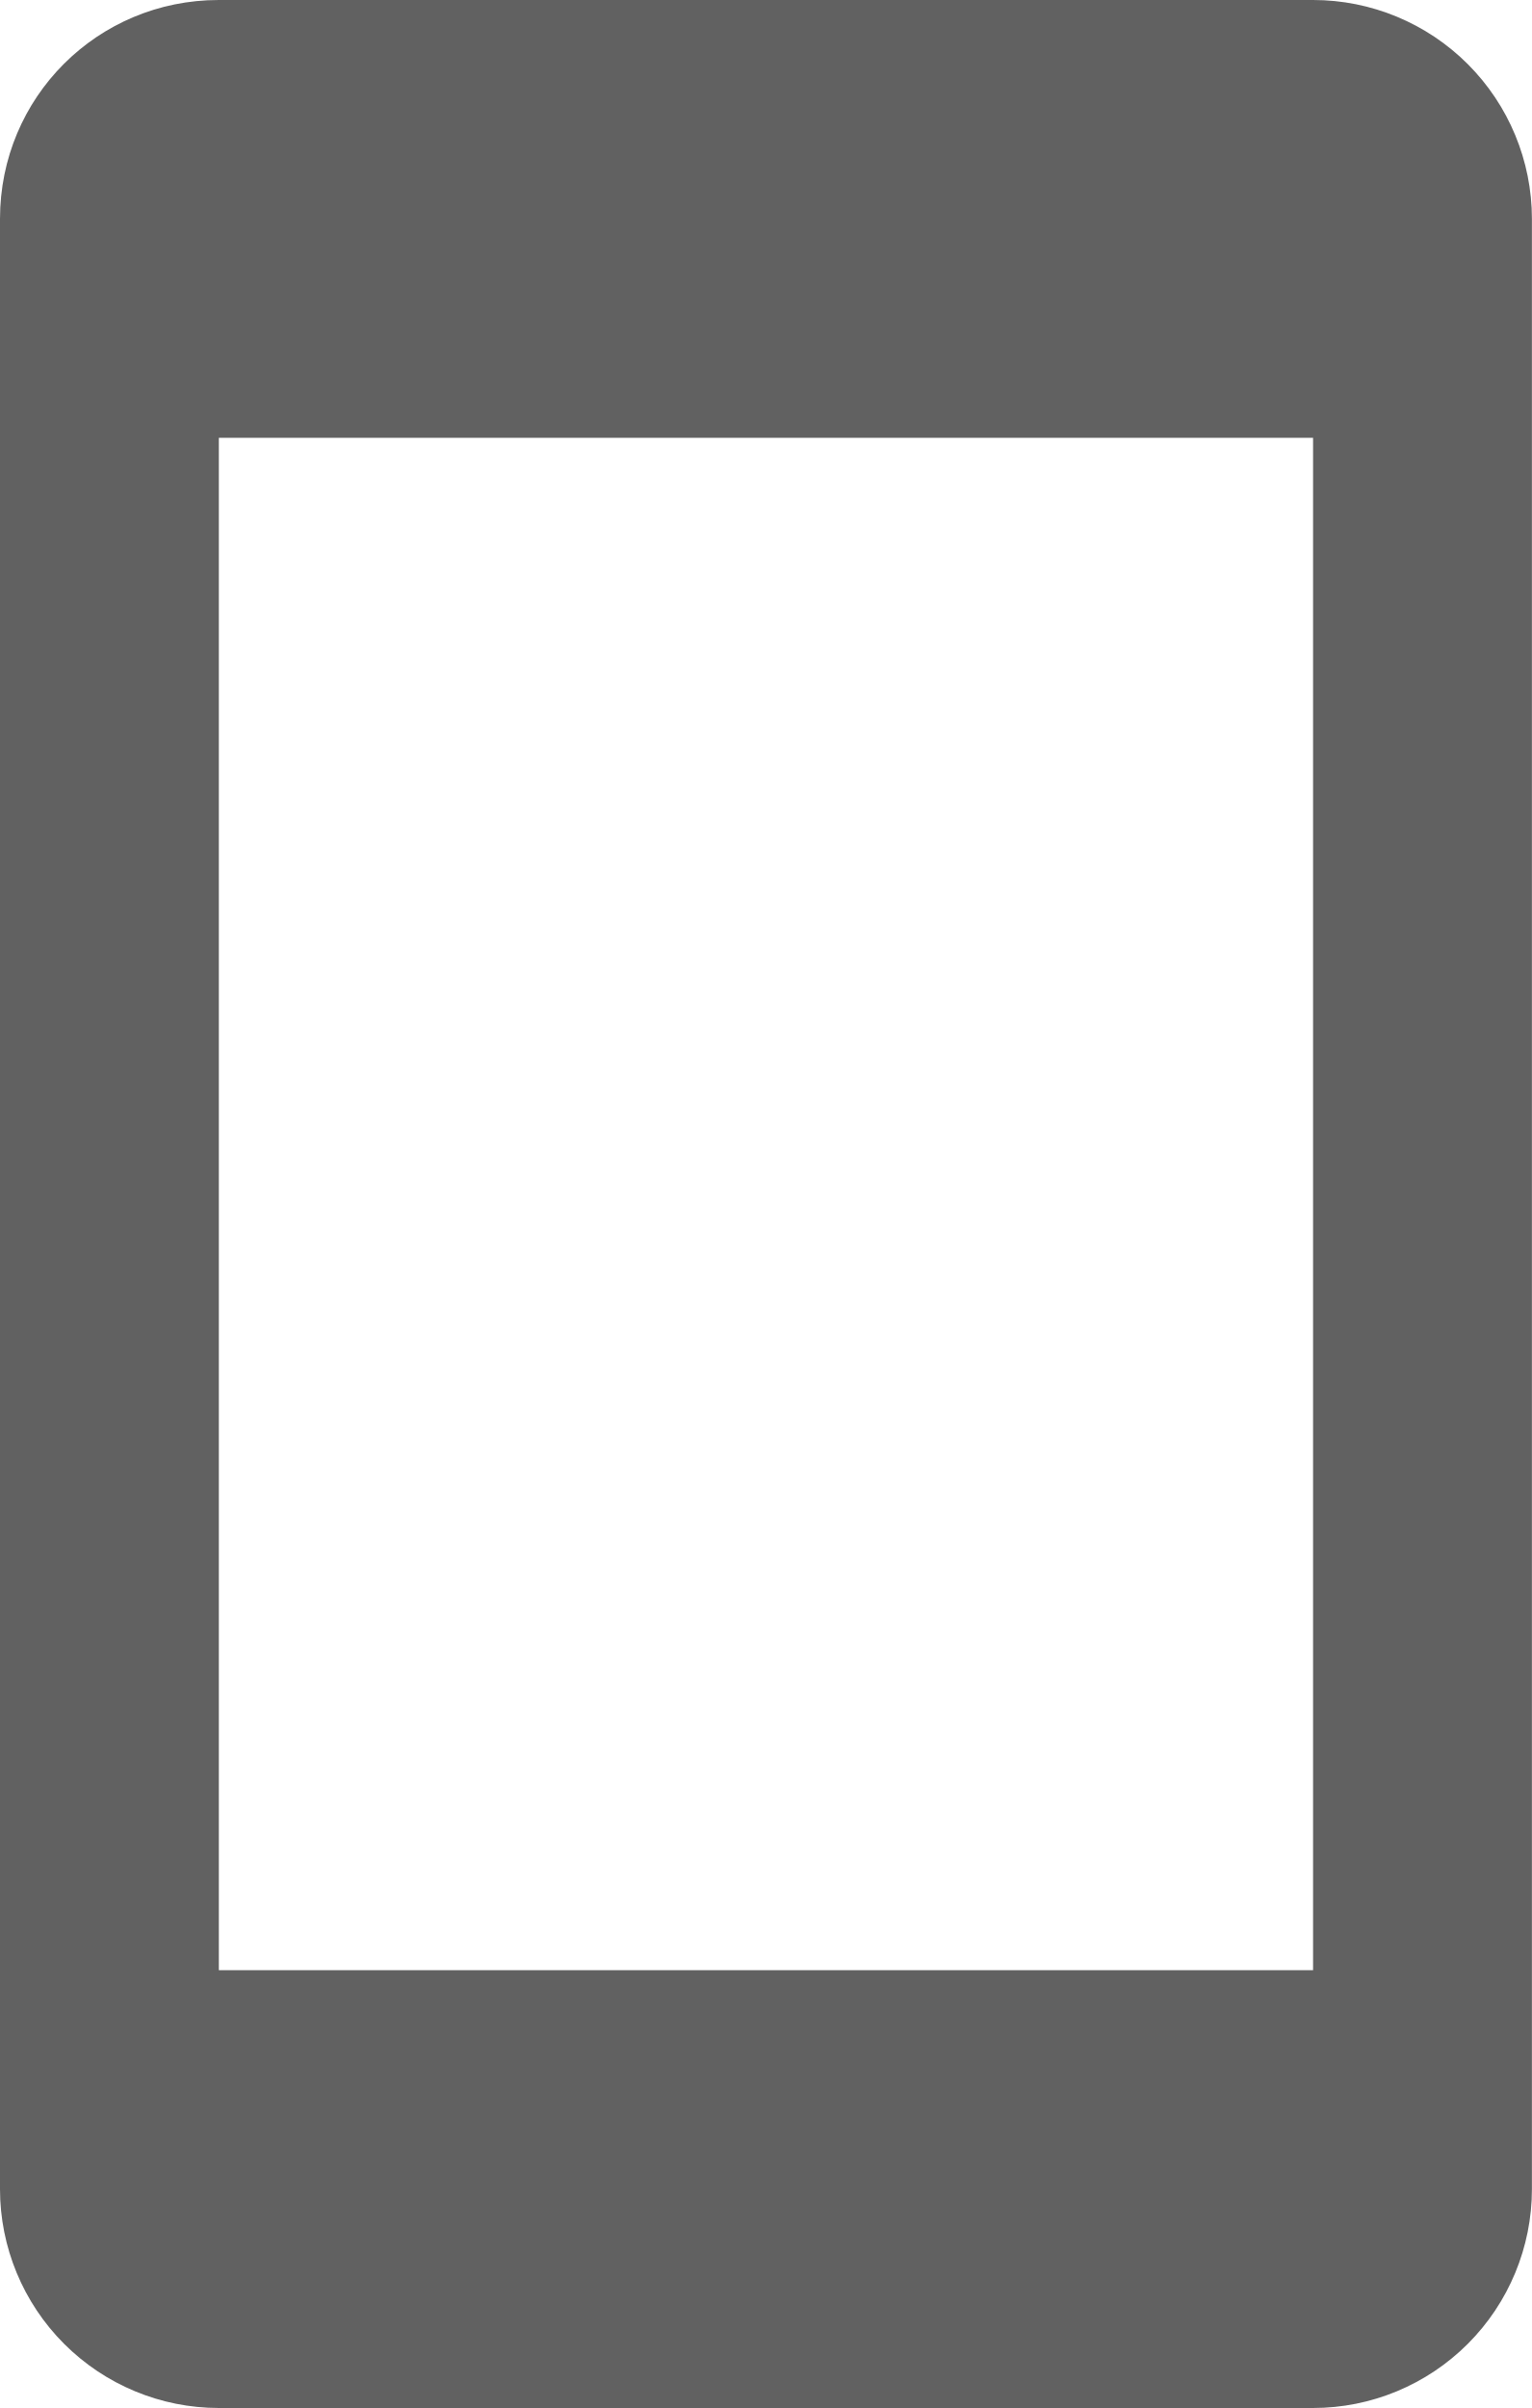
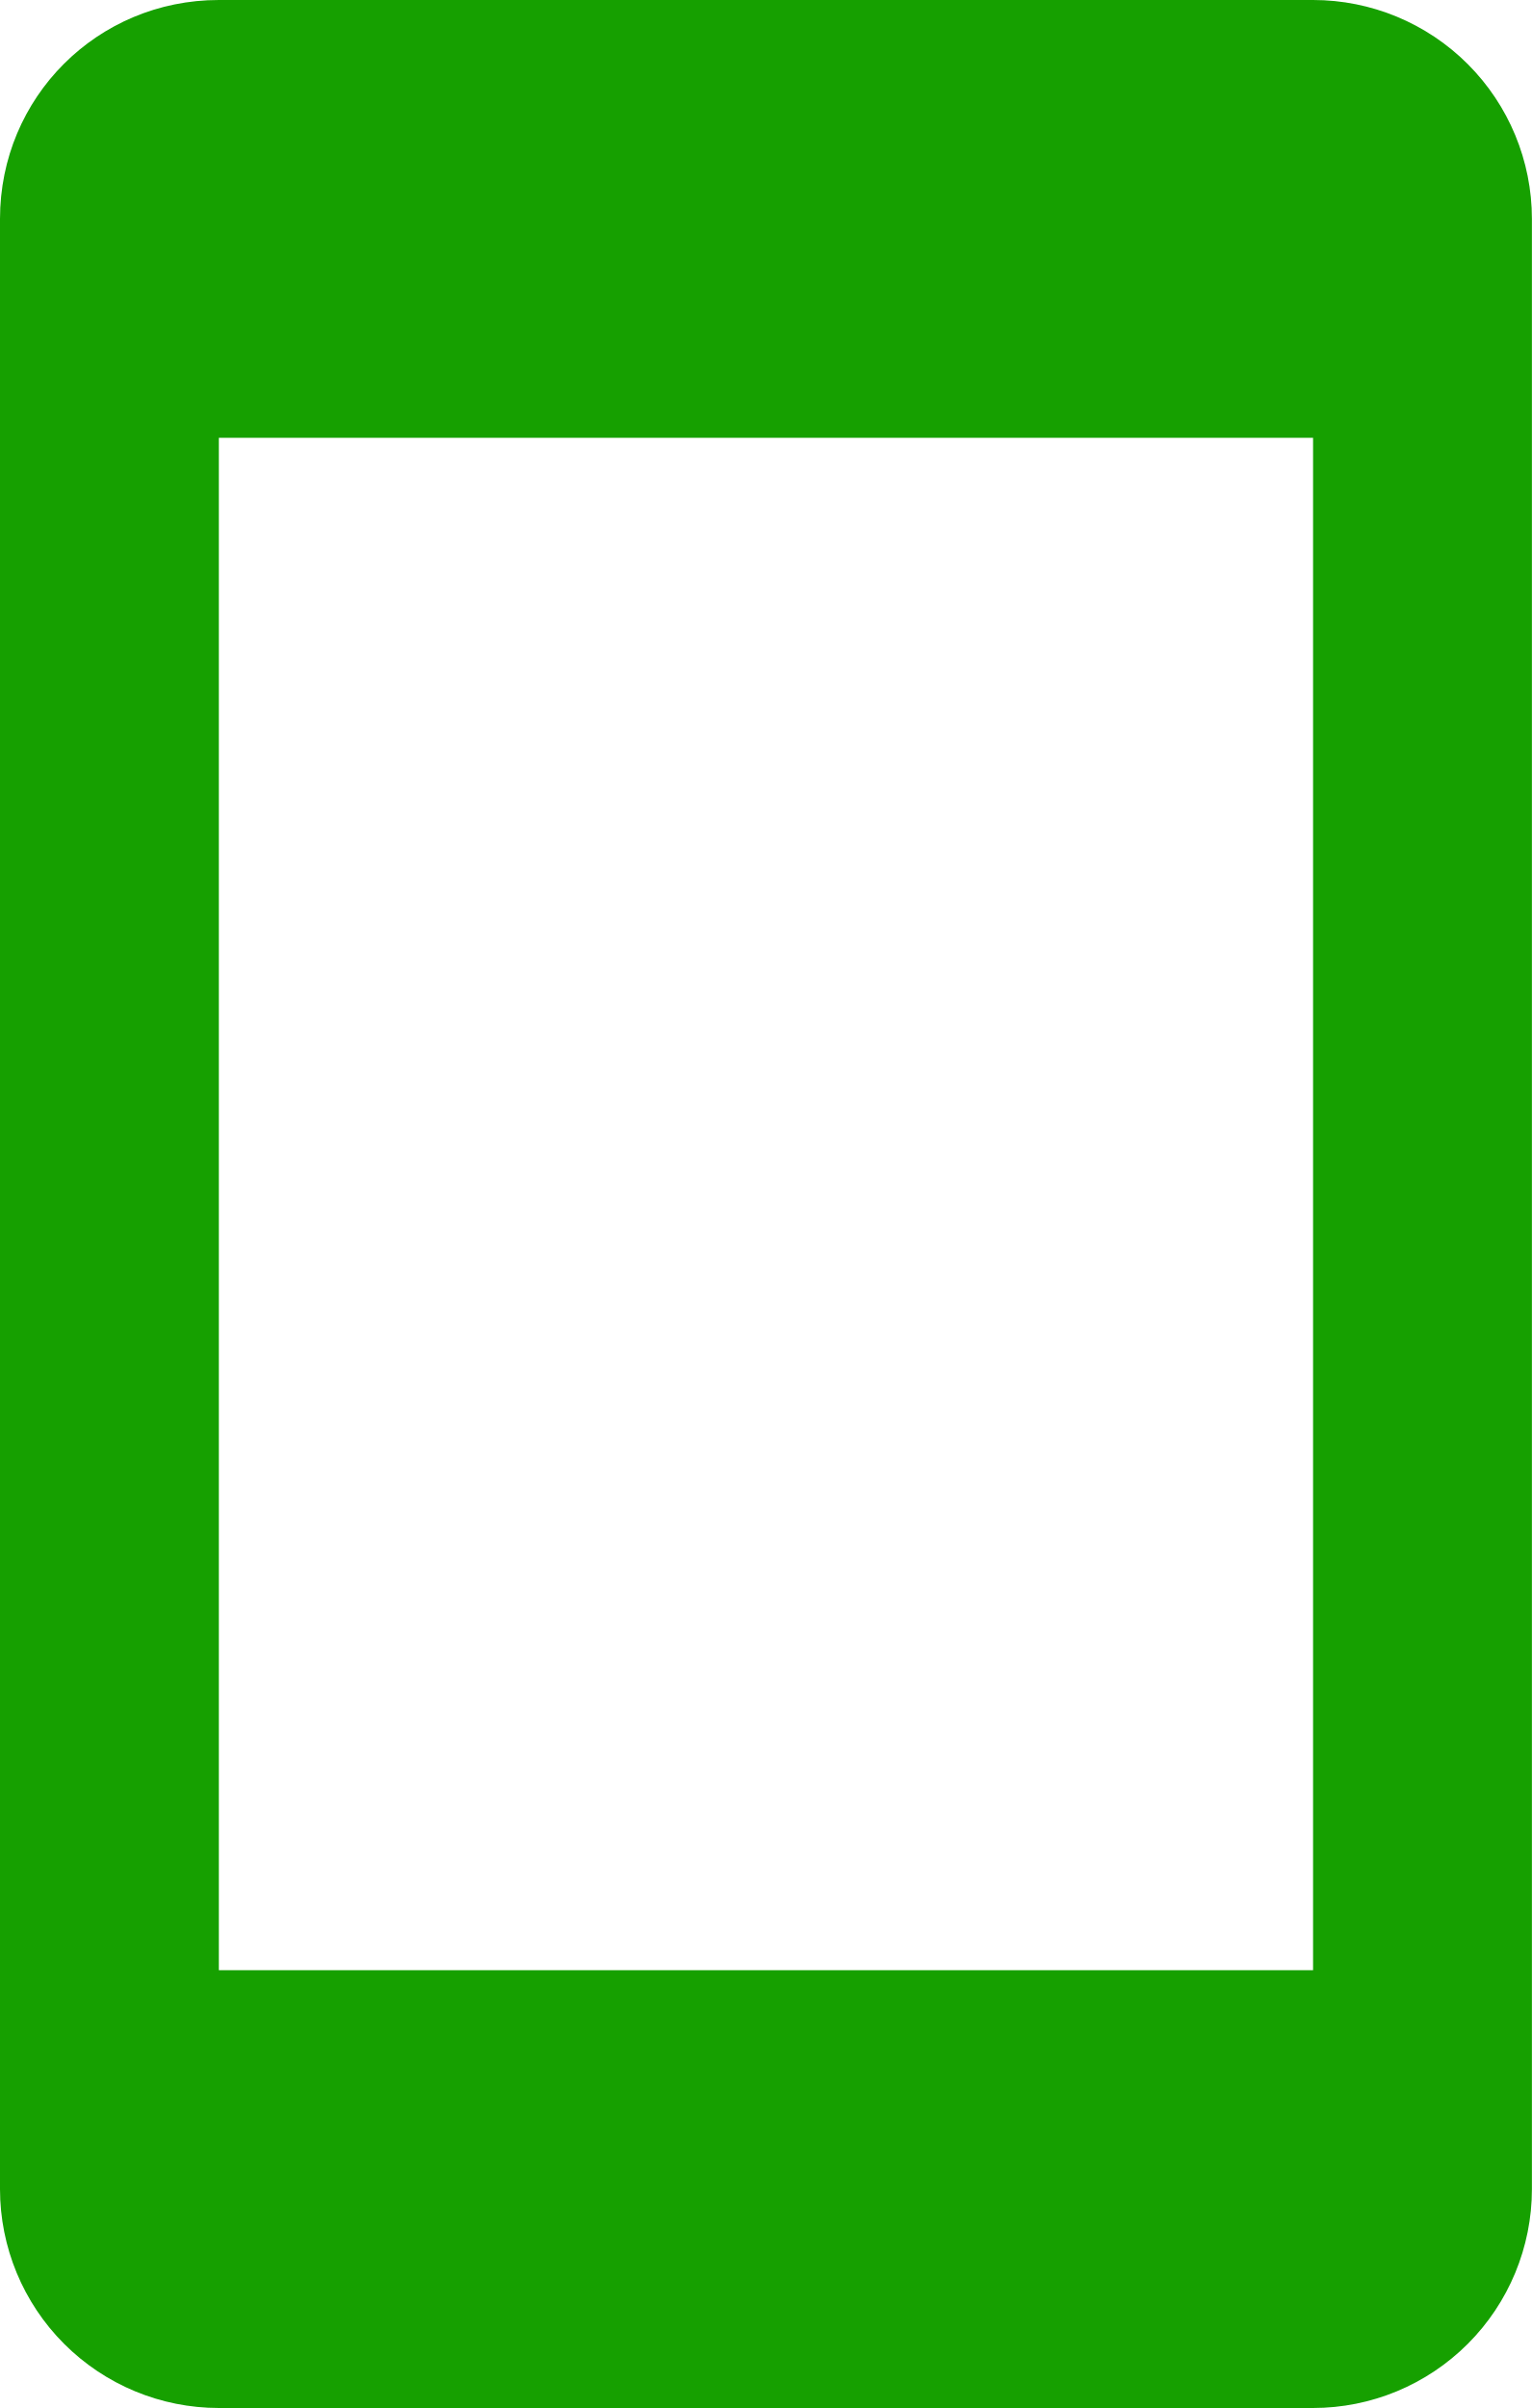
<svg xmlns="http://www.w3.org/2000/svg" width="14" height="22" viewBox="0 0 14 22" fill="none">
-   <path d="M12 18H2V4H12M12 0H2C0.89 0 0 0.89 0 2V20C0 20.53 0.211 21.039 0.586 21.414C0.961 21.789 1.47 22 2 22H12C12.53 22 13.039 21.789 13.414 21.414C13.789 21.039 14 20.53 14 20V2C14 1.47 13.789 0.961 13.414 0.586C13.039 0.211 12.53 0 12 0Z" fill="#616161" />
+   <path d="M12 18H2V4H12M12 0H2C0.89 0 0 0.89 0 2V20C0 20.53 0.211 21.039 0.586 21.414C0.961 21.789 1.47 22 2 22H12C12.53 22 13.039 21.789 13.414 21.414C13.789 21.039 14 20.53 14 20V2C14 1.47 13.789 0.961 13.414 0.586C13.039 0.211 12.53 0 12 0Z" fill="#16A000" />
</svg>
